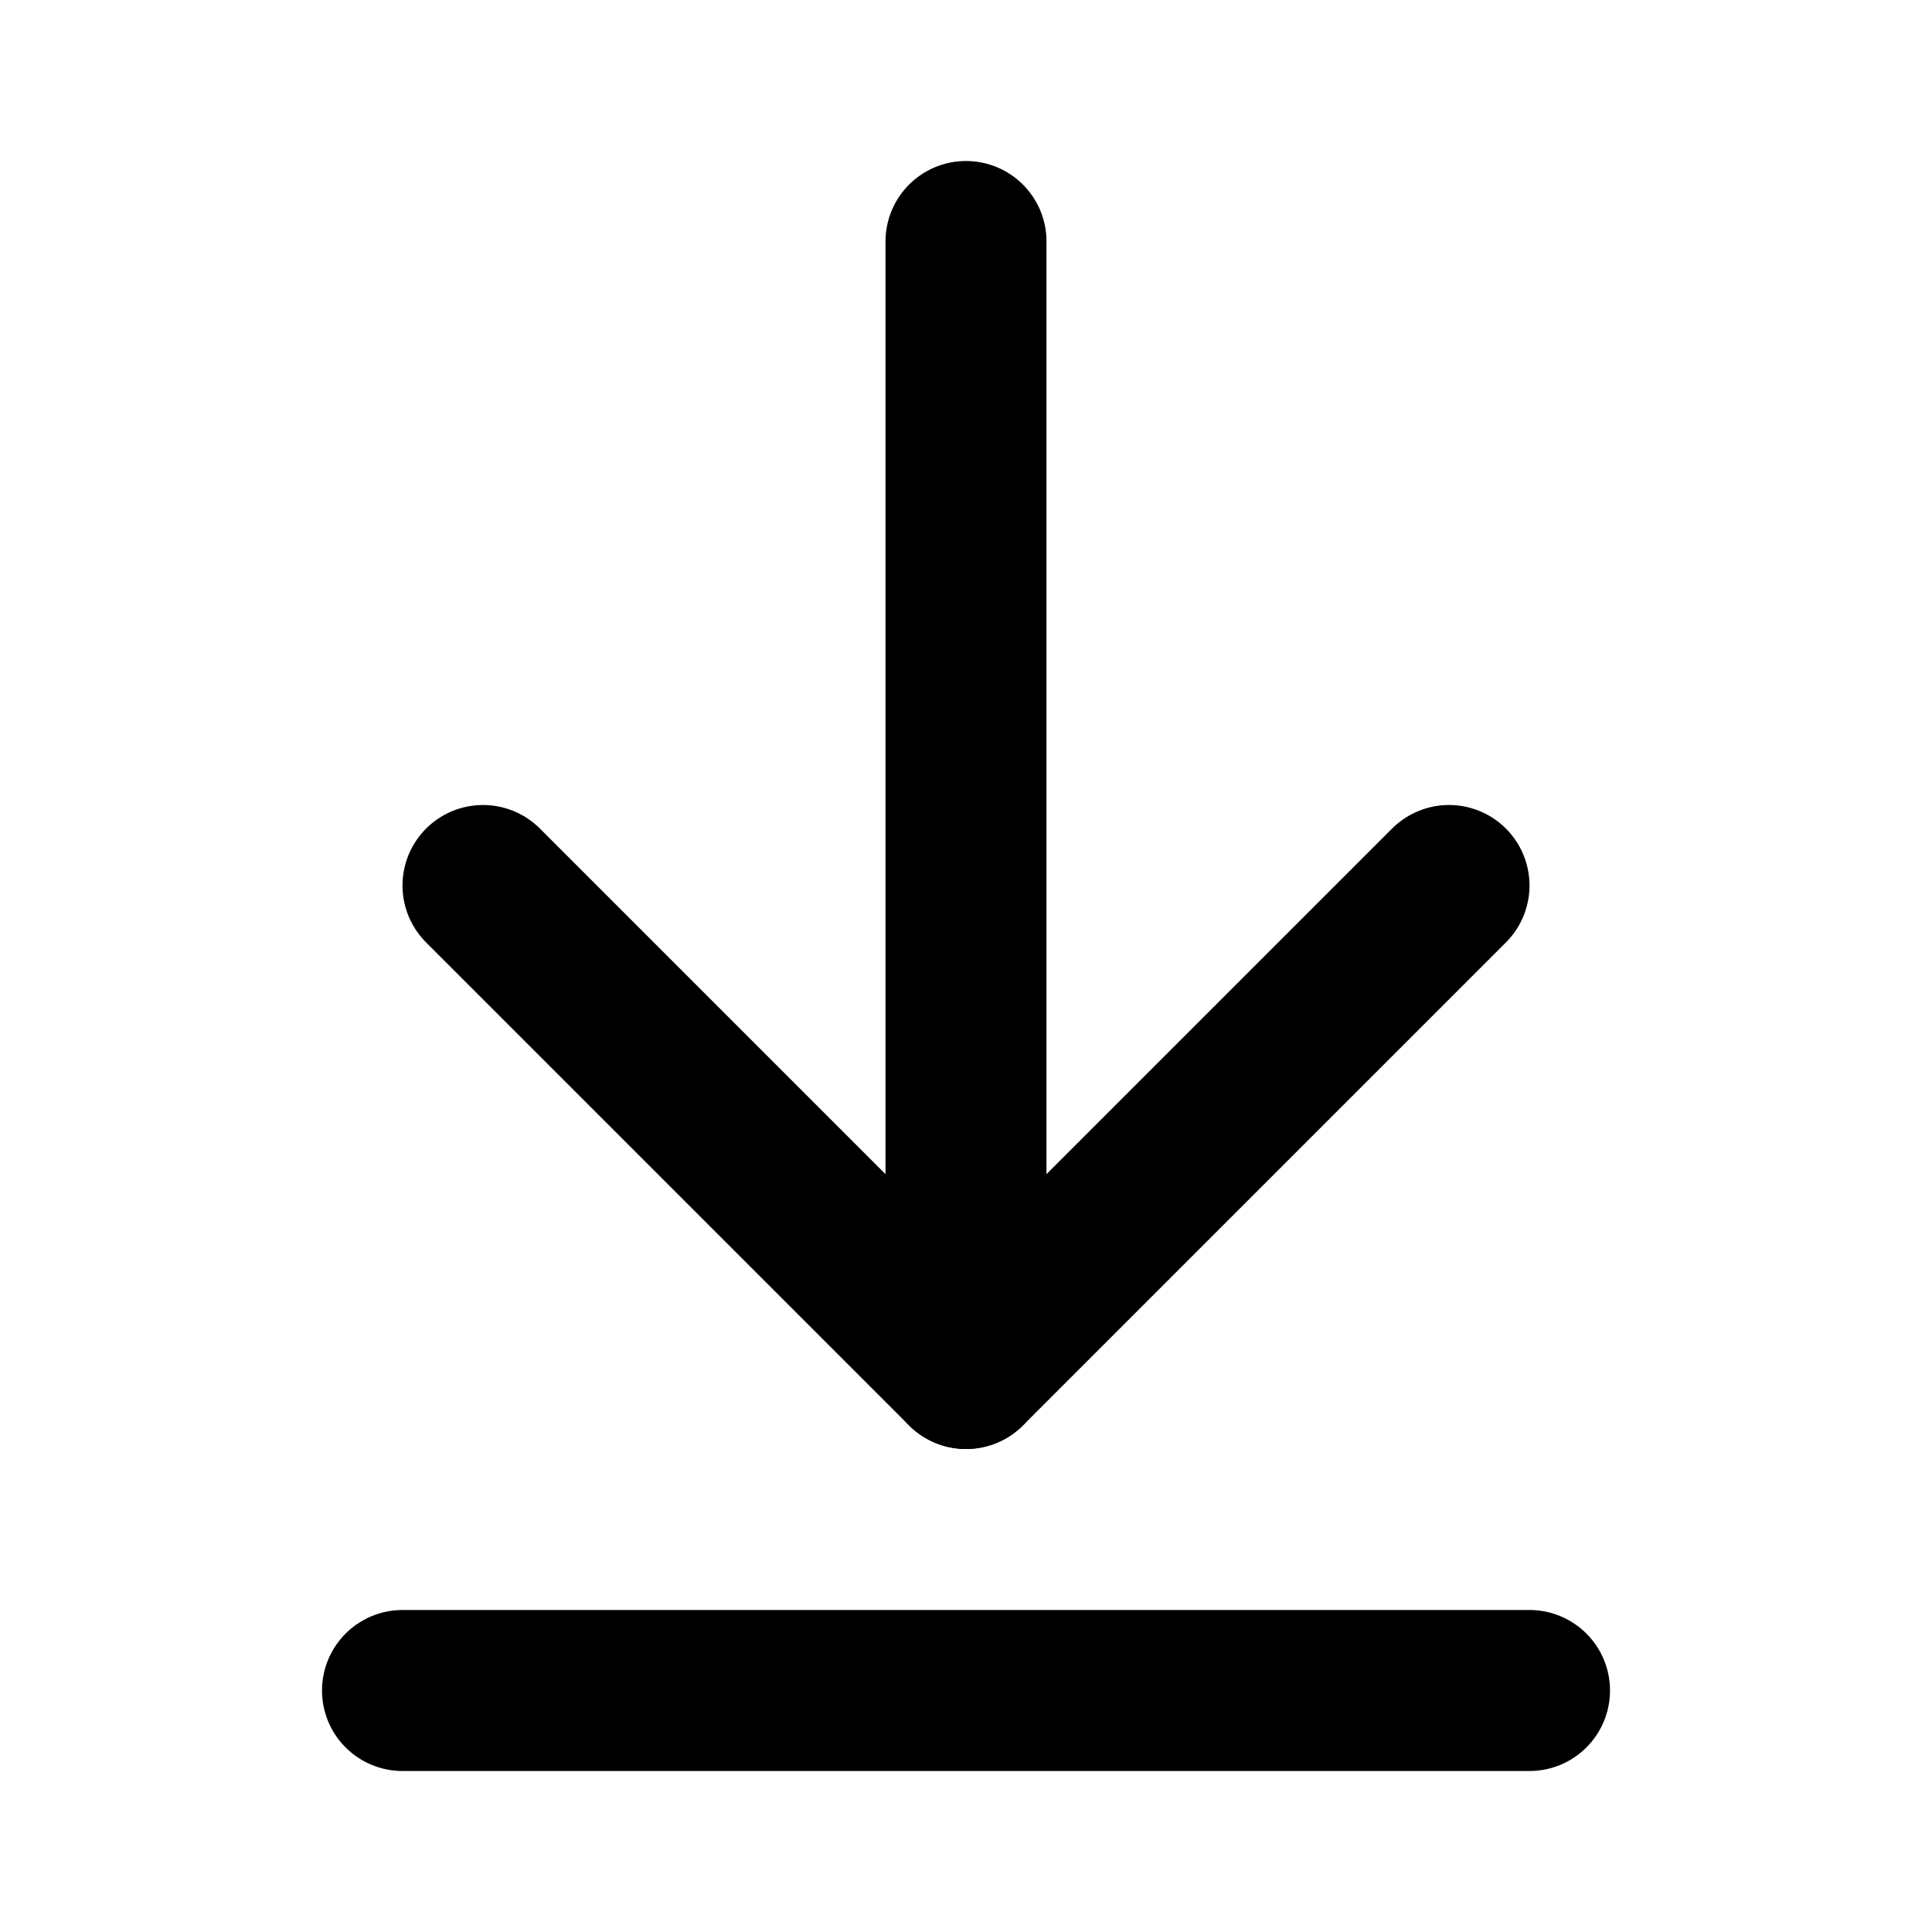
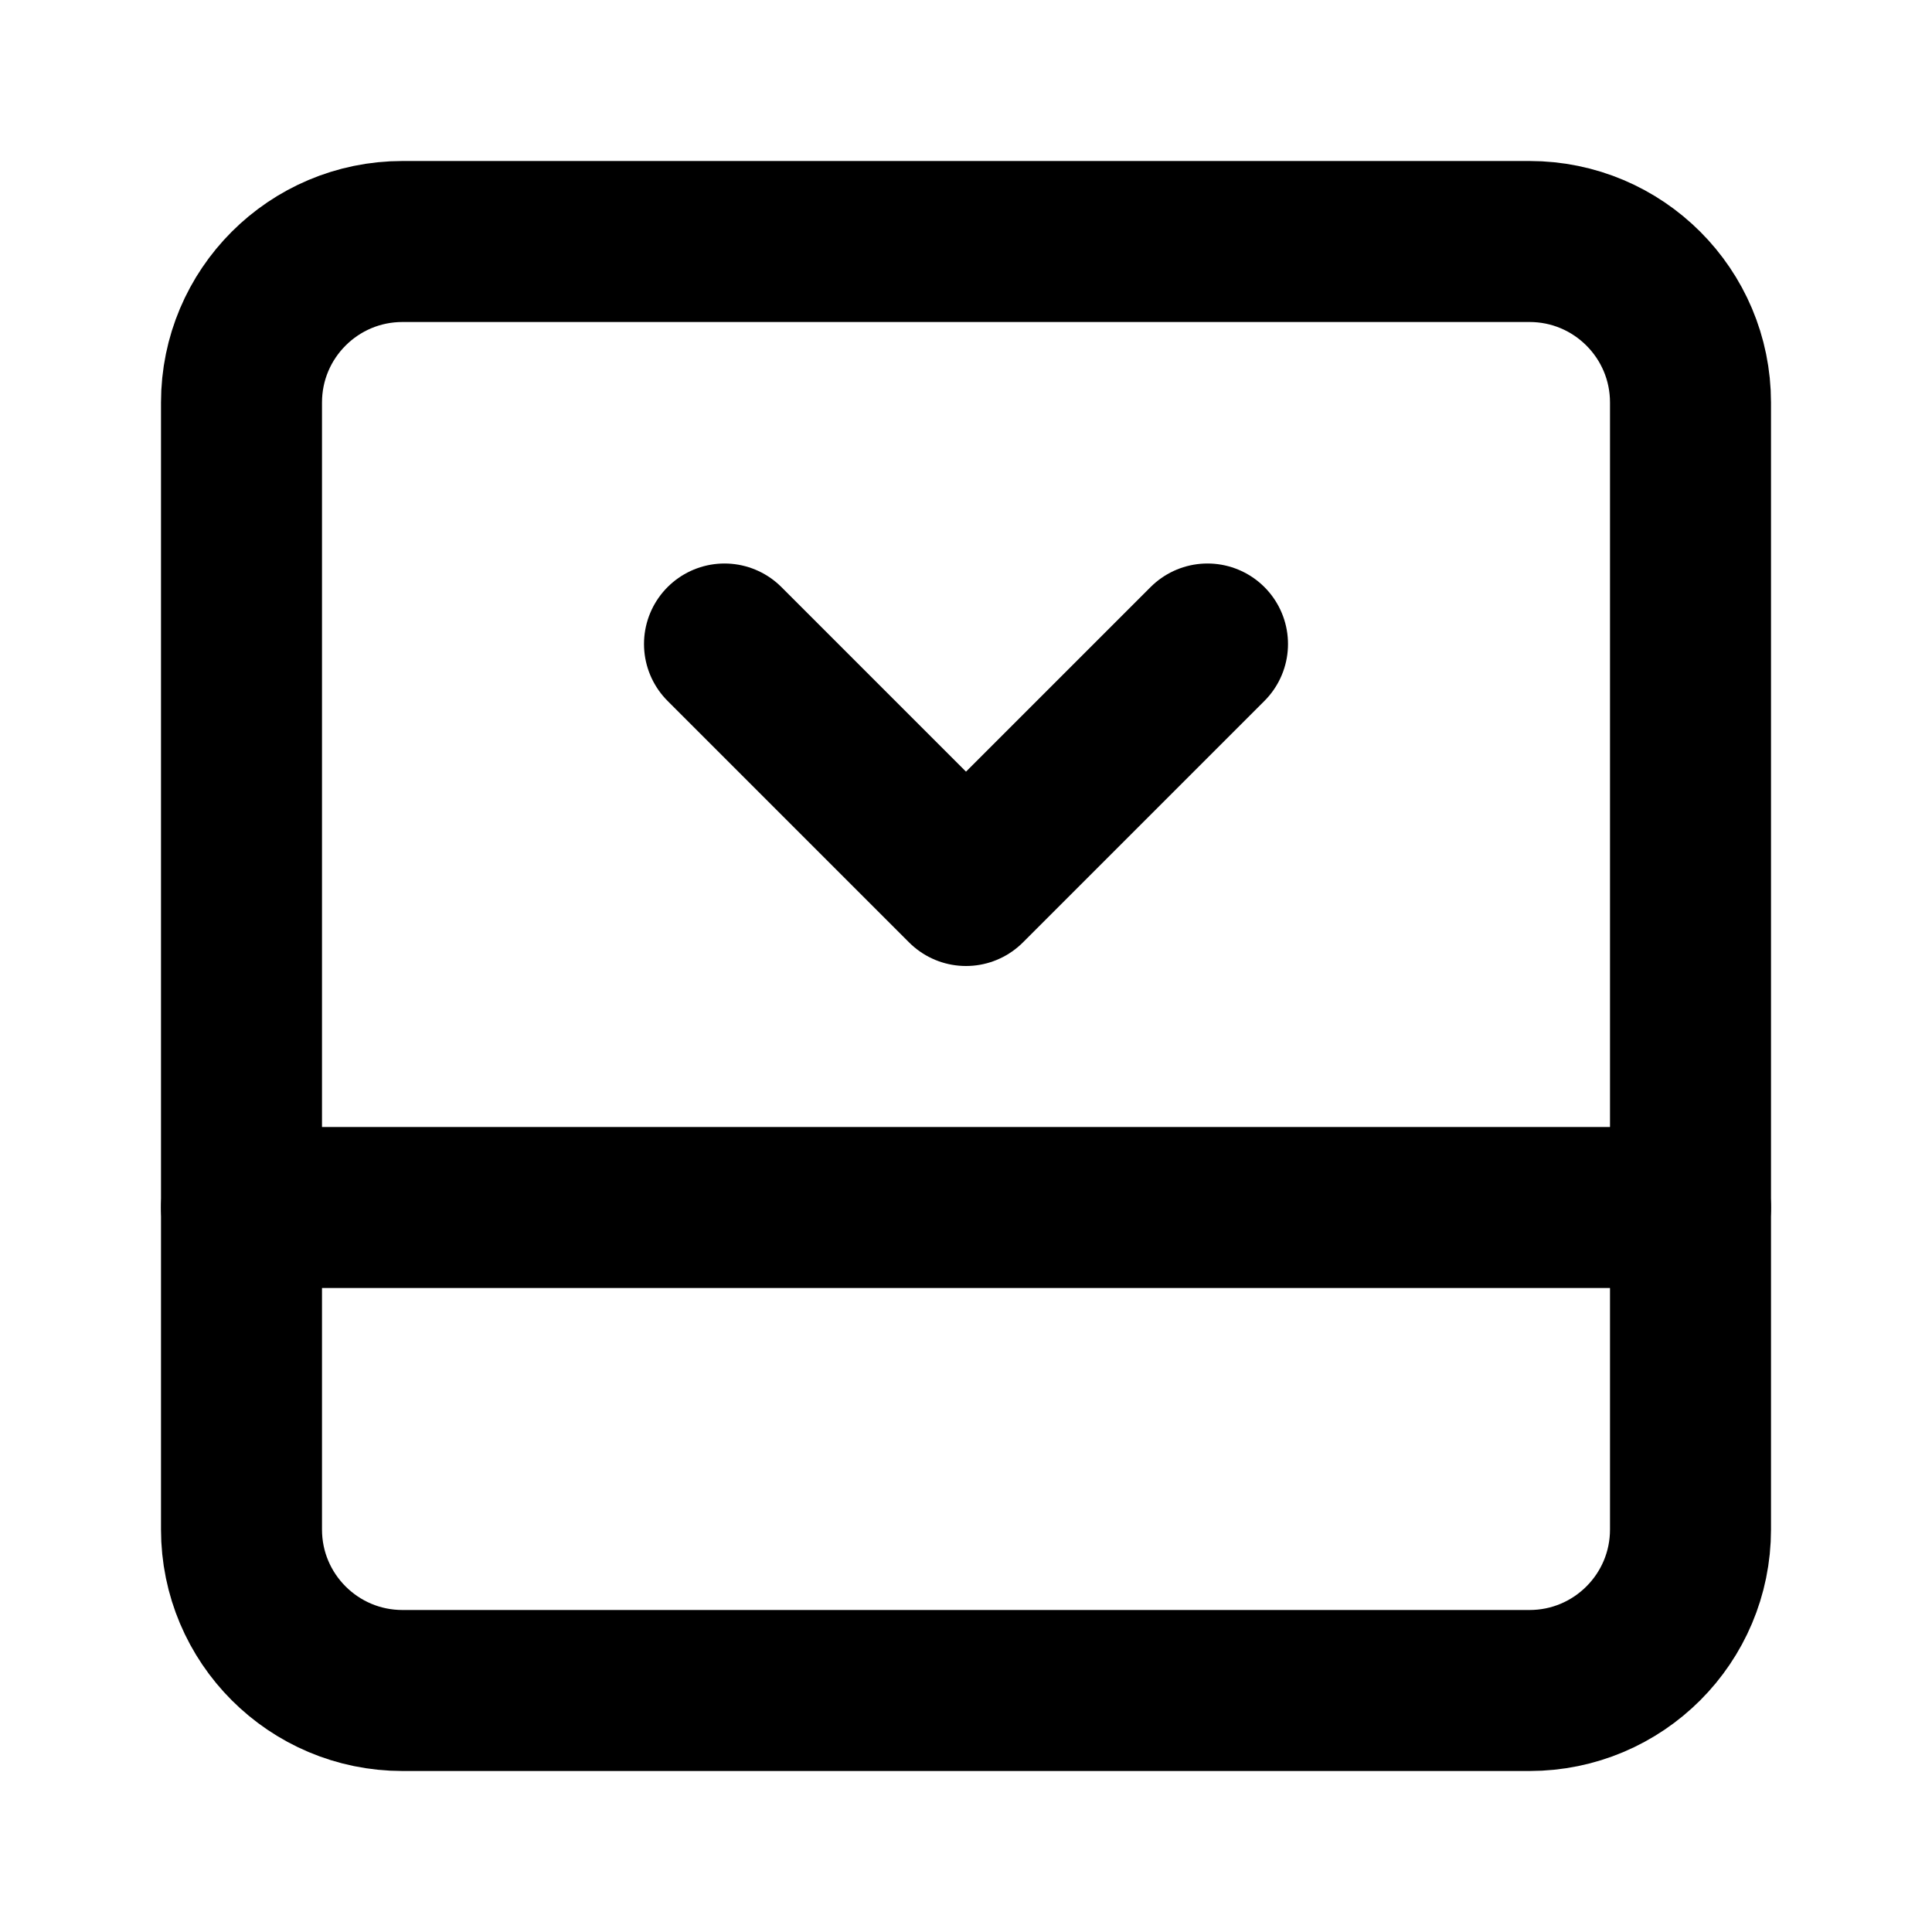
- <svg xmlns="http://www.w3.org/2000/svg" class="lucide lucide-arrow-down-to-line" width="24" height="24" viewBox="0 0 24 24" fill="none" stroke="currentColor" stroke-width="2" stroke-linecap="round" stroke-linejoin="round">
-   <path d="M12 17V3" />
-   <path d="m6 11 6 6 6-6" />
-   <path d="M19 21H5" />
+ <svg xmlns="http://www.w3.org/2000/svg" class="lucide lucide-panel-bottom-close" width="24" height="24" viewBox="0 0 24 24" fill="none" stroke="currentColor" stroke-width="2" stroke-linecap="round" stroke-linejoin="round">
+   <rect width="18" height="18" x="3" y="3" rx="2" />
+   <path d="M3 15h18" />
+   <path d="m15 8-3 3-3-3" />
</svg>
